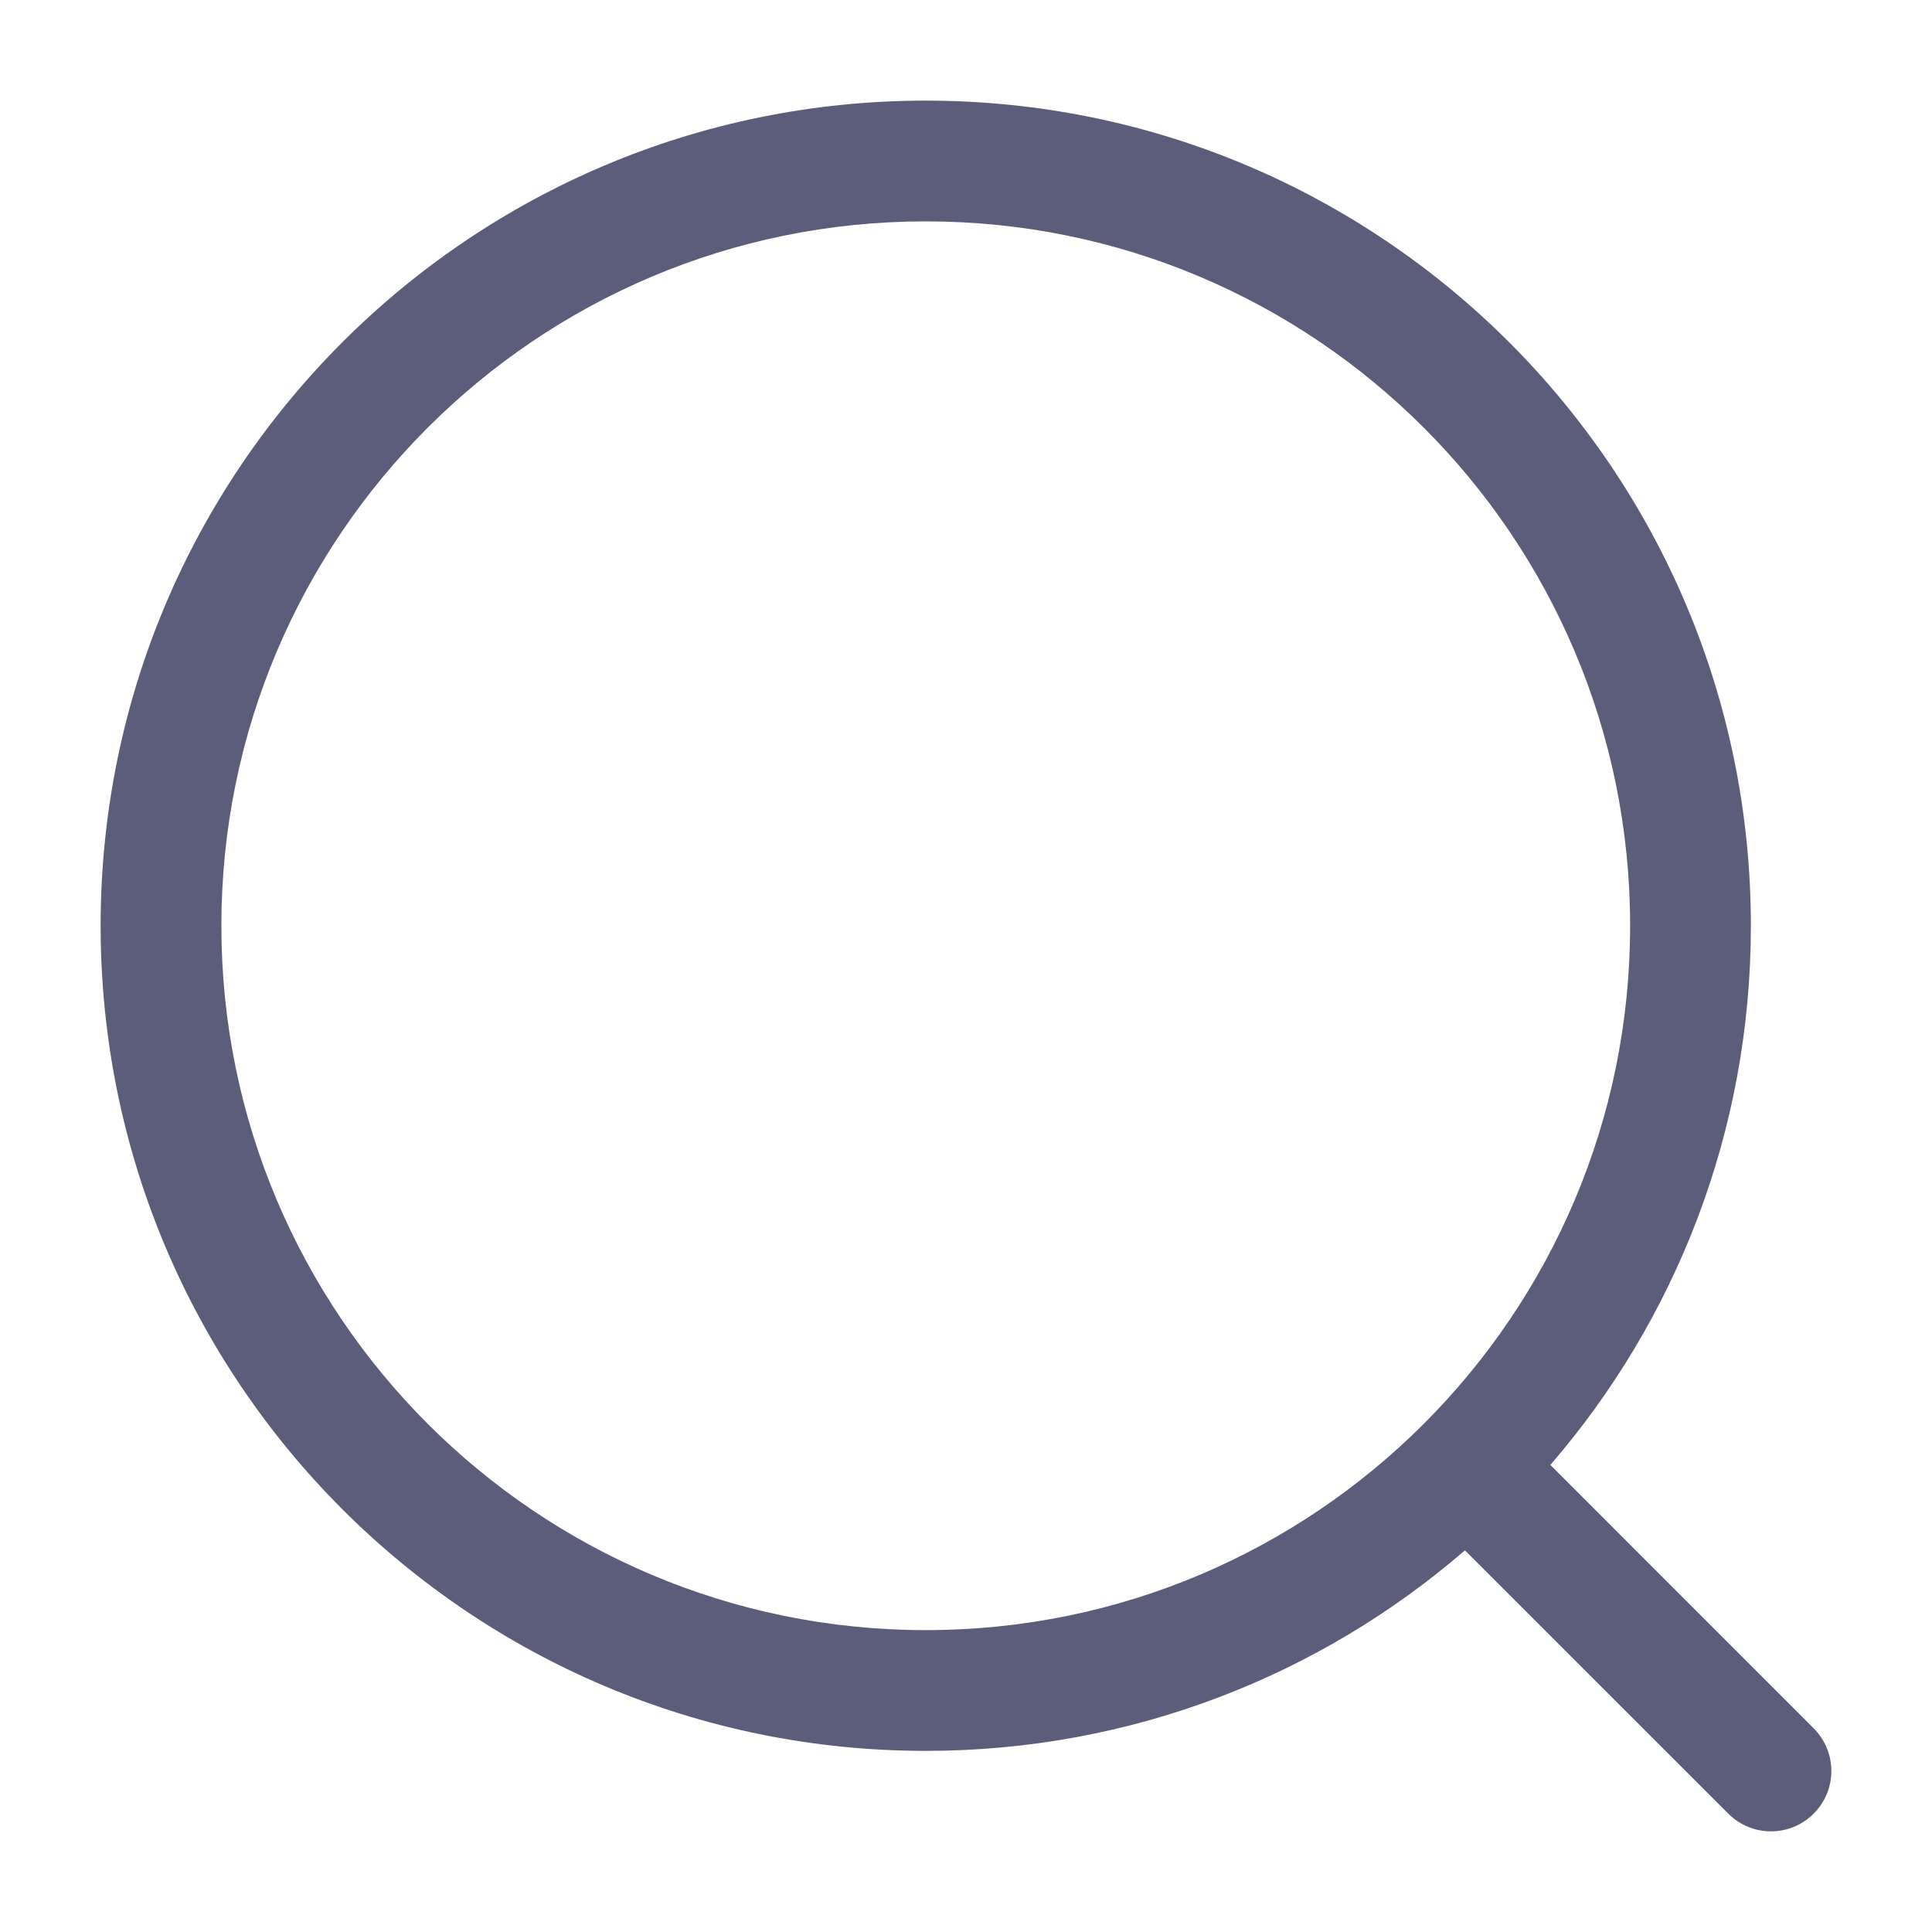
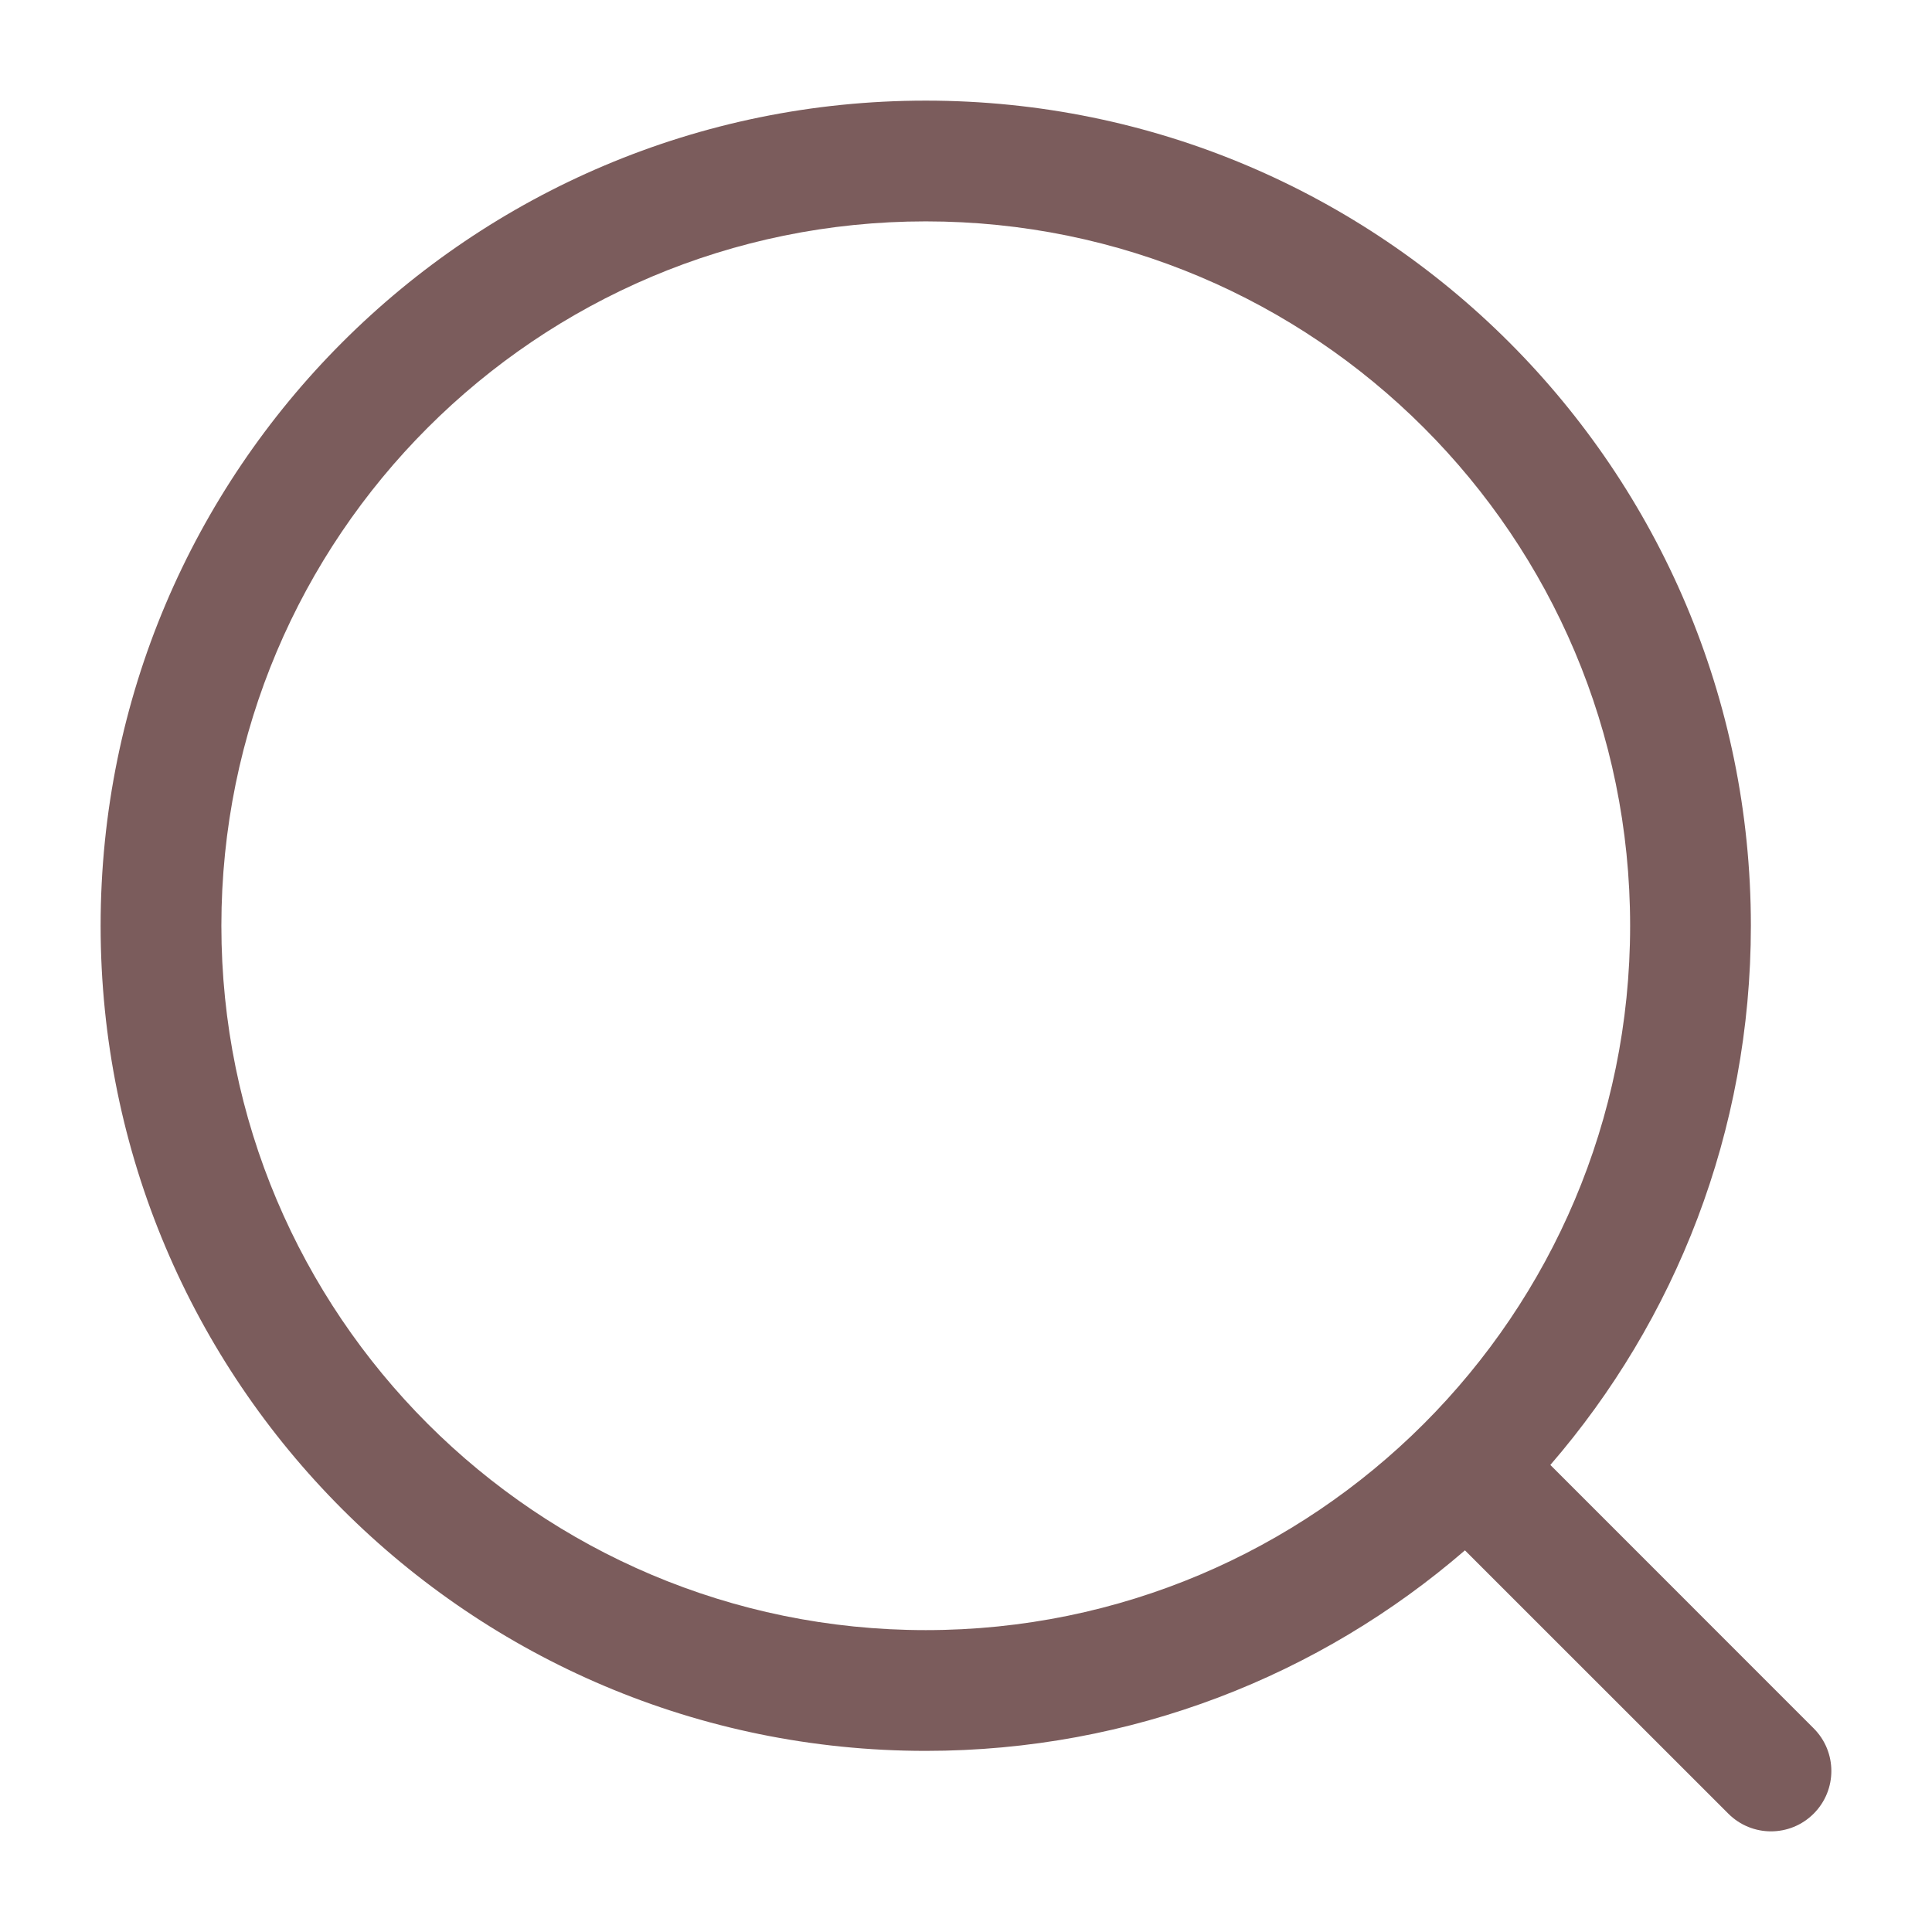
<svg xmlns="http://www.w3.org/2000/svg" width="24" height="24" viewBox="0 0 24 24" fill="none">
-   <path fill-rule="evenodd" clip-rule="evenodd" d="M11.5 2.75C6.668 2.75 2.75 6.668 2.75 11.5C2.75 16.332 6.668 20.25 11.5 20.25C16.332 20.25 20.25 16.332 20.25 11.5C20.25 6.668 16.332 2.75 11.5 2.75ZM1.25 11.5C1.25 5.839 5.839 1.25 11.5 1.25C17.161 1.25 21.75 5.839 21.75 11.5C21.75 14.06 20.811 16.402 19.259 18.198L22.53 21.47C22.823 21.763 22.823 22.237 22.53 22.53C22.237 22.823 21.763 22.823 21.47 22.53L18.198 19.259C16.402 20.811 14.06 21.75 11.5 21.75C5.839 21.75 1.25 17.161 1.25 11.5Z" fill="#5C5C7B" />
+   <path fill-rule="evenodd" clip-rule="evenodd" d="M11.5 2.75C6.668 2.75 2.75 6.668 2.75 11.5C2.75 16.332 6.668 20.25 11.5 20.25C16.332 20.25 20.25 16.332 20.25 11.5C20.25 6.668 16.332 2.75 11.5 2.75ZM1.25 11.5C1.25 5.839 5.839 1.25 11.5 1.25C17.161 1.25 21.75 5.839 21.75 11.5C21.75 14.06 20.811 16.402 19.259 18.198L22.53 21.47C22.823 21.763 22.823 22.237 22.53 22.53C22.237 22.823 21.763 22.823 21.47 22.53L18.198 19.259C16.402 20.811 14.06 21.75 11.5 21.75C5.839 21.75 1.25 17.161 1.25 11.5Z" fill="#7B5C5C" />
</svg>
